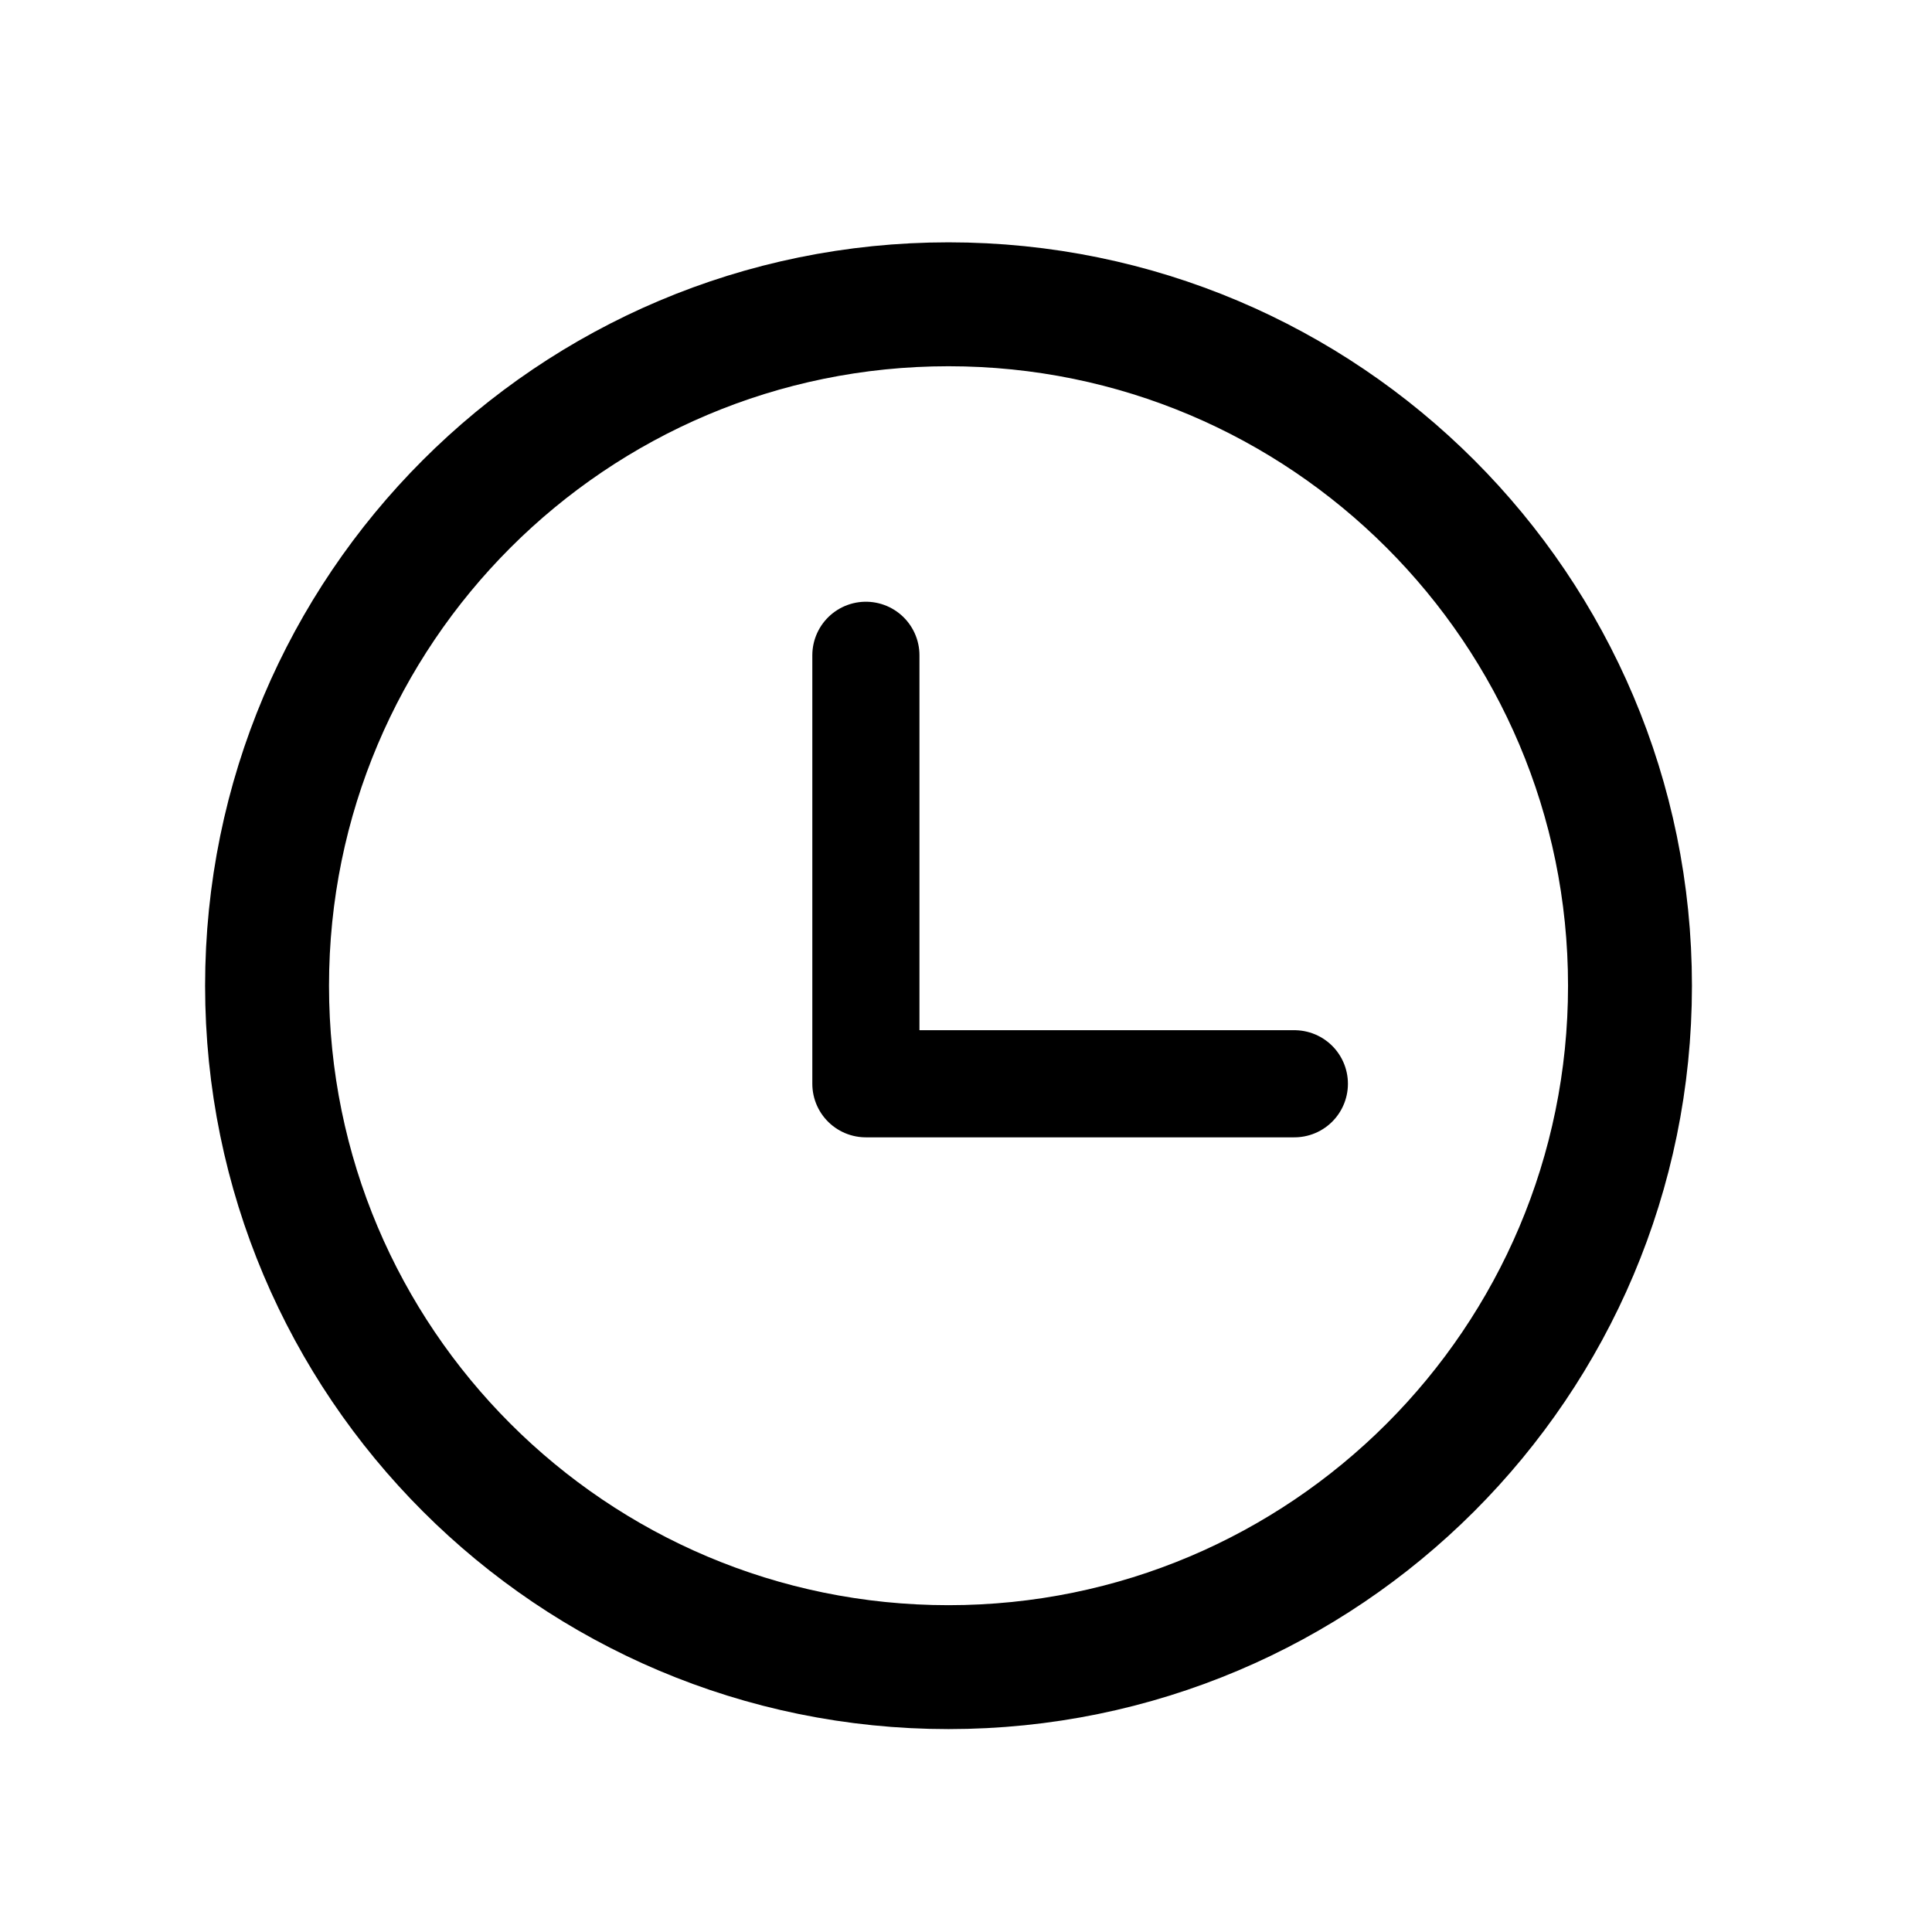
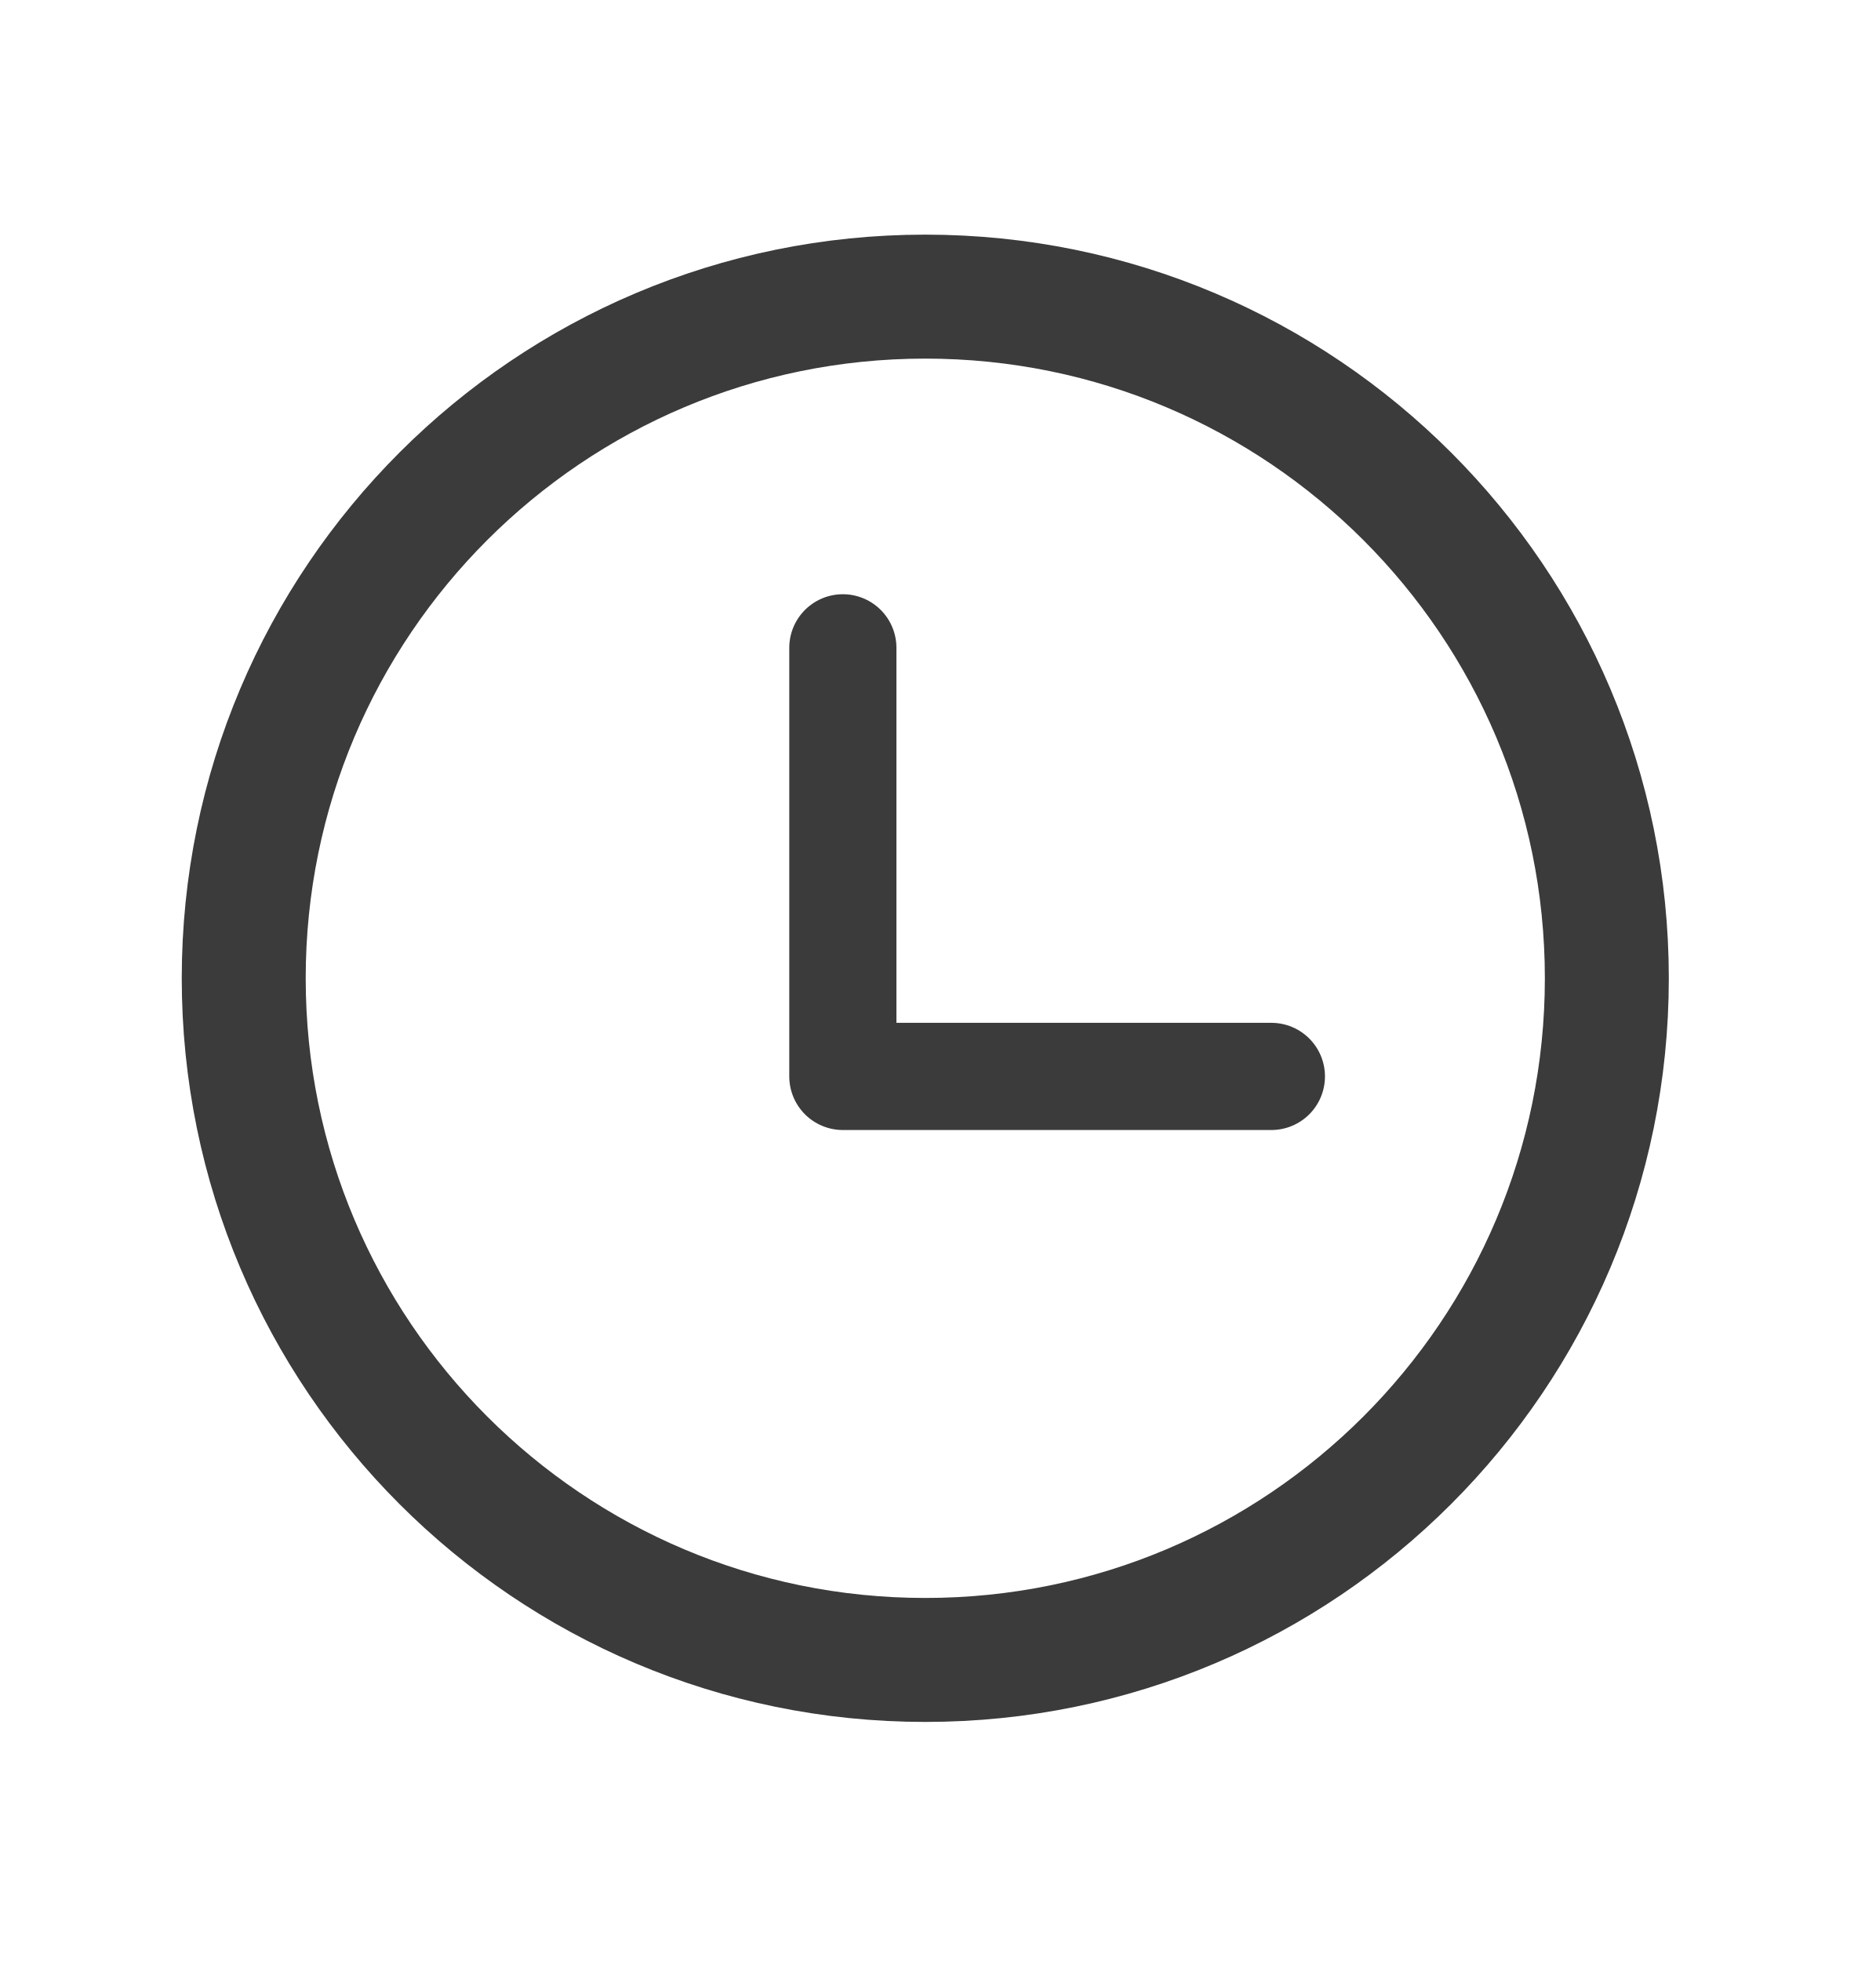
- <svg xmlns="http://www.w3.org/2000/svg" width="22" height="22" viewBox="0 0 22 22" fill="none">
-   <path d="M10.801 18.984C15.086 18.984 18.561 15.51 18.561 11.225C18.561 6.939 15.086 3.465 10.801 3.465C6.515 3.465 3.041 6.939 3.041 11.225C3.041 15.51 6.515 18.984 10.801 18.984Z" stroke="black" stroke-width="1.411" stroke-miterlimit="10" />
-   <path d="M9.86 7.462V12.341H14.739" stroke="black" stroke-width="1.22" stroke-linecap="round" stroke-linejoin="round" />
+ <svg xmlns="http://www.w3.org/2000/svg" width="22" height="23" viewBox="0 0 22 23" fill="none">
+   <path d="M10.854 19.469C15.27 19.469 18.849 15.89 18.849 11.474C18.849 7.059 15.27 3.479 10.854 3.479C6.439 3.479 2.859 7.059 2.859 11.474C2.859 15.89 6.439 19.469 10.854 19.469Z" stroke="#3B3B3B" stroke-width="1.454" stroke-miterlimit="10" />
+   <path d="M9.887 7.598V12.625H14.914" stroke="#3B3B3B" stroke-width="1.257" stroke-linecap="round" stroke-linejoin="round" />
</svg>
